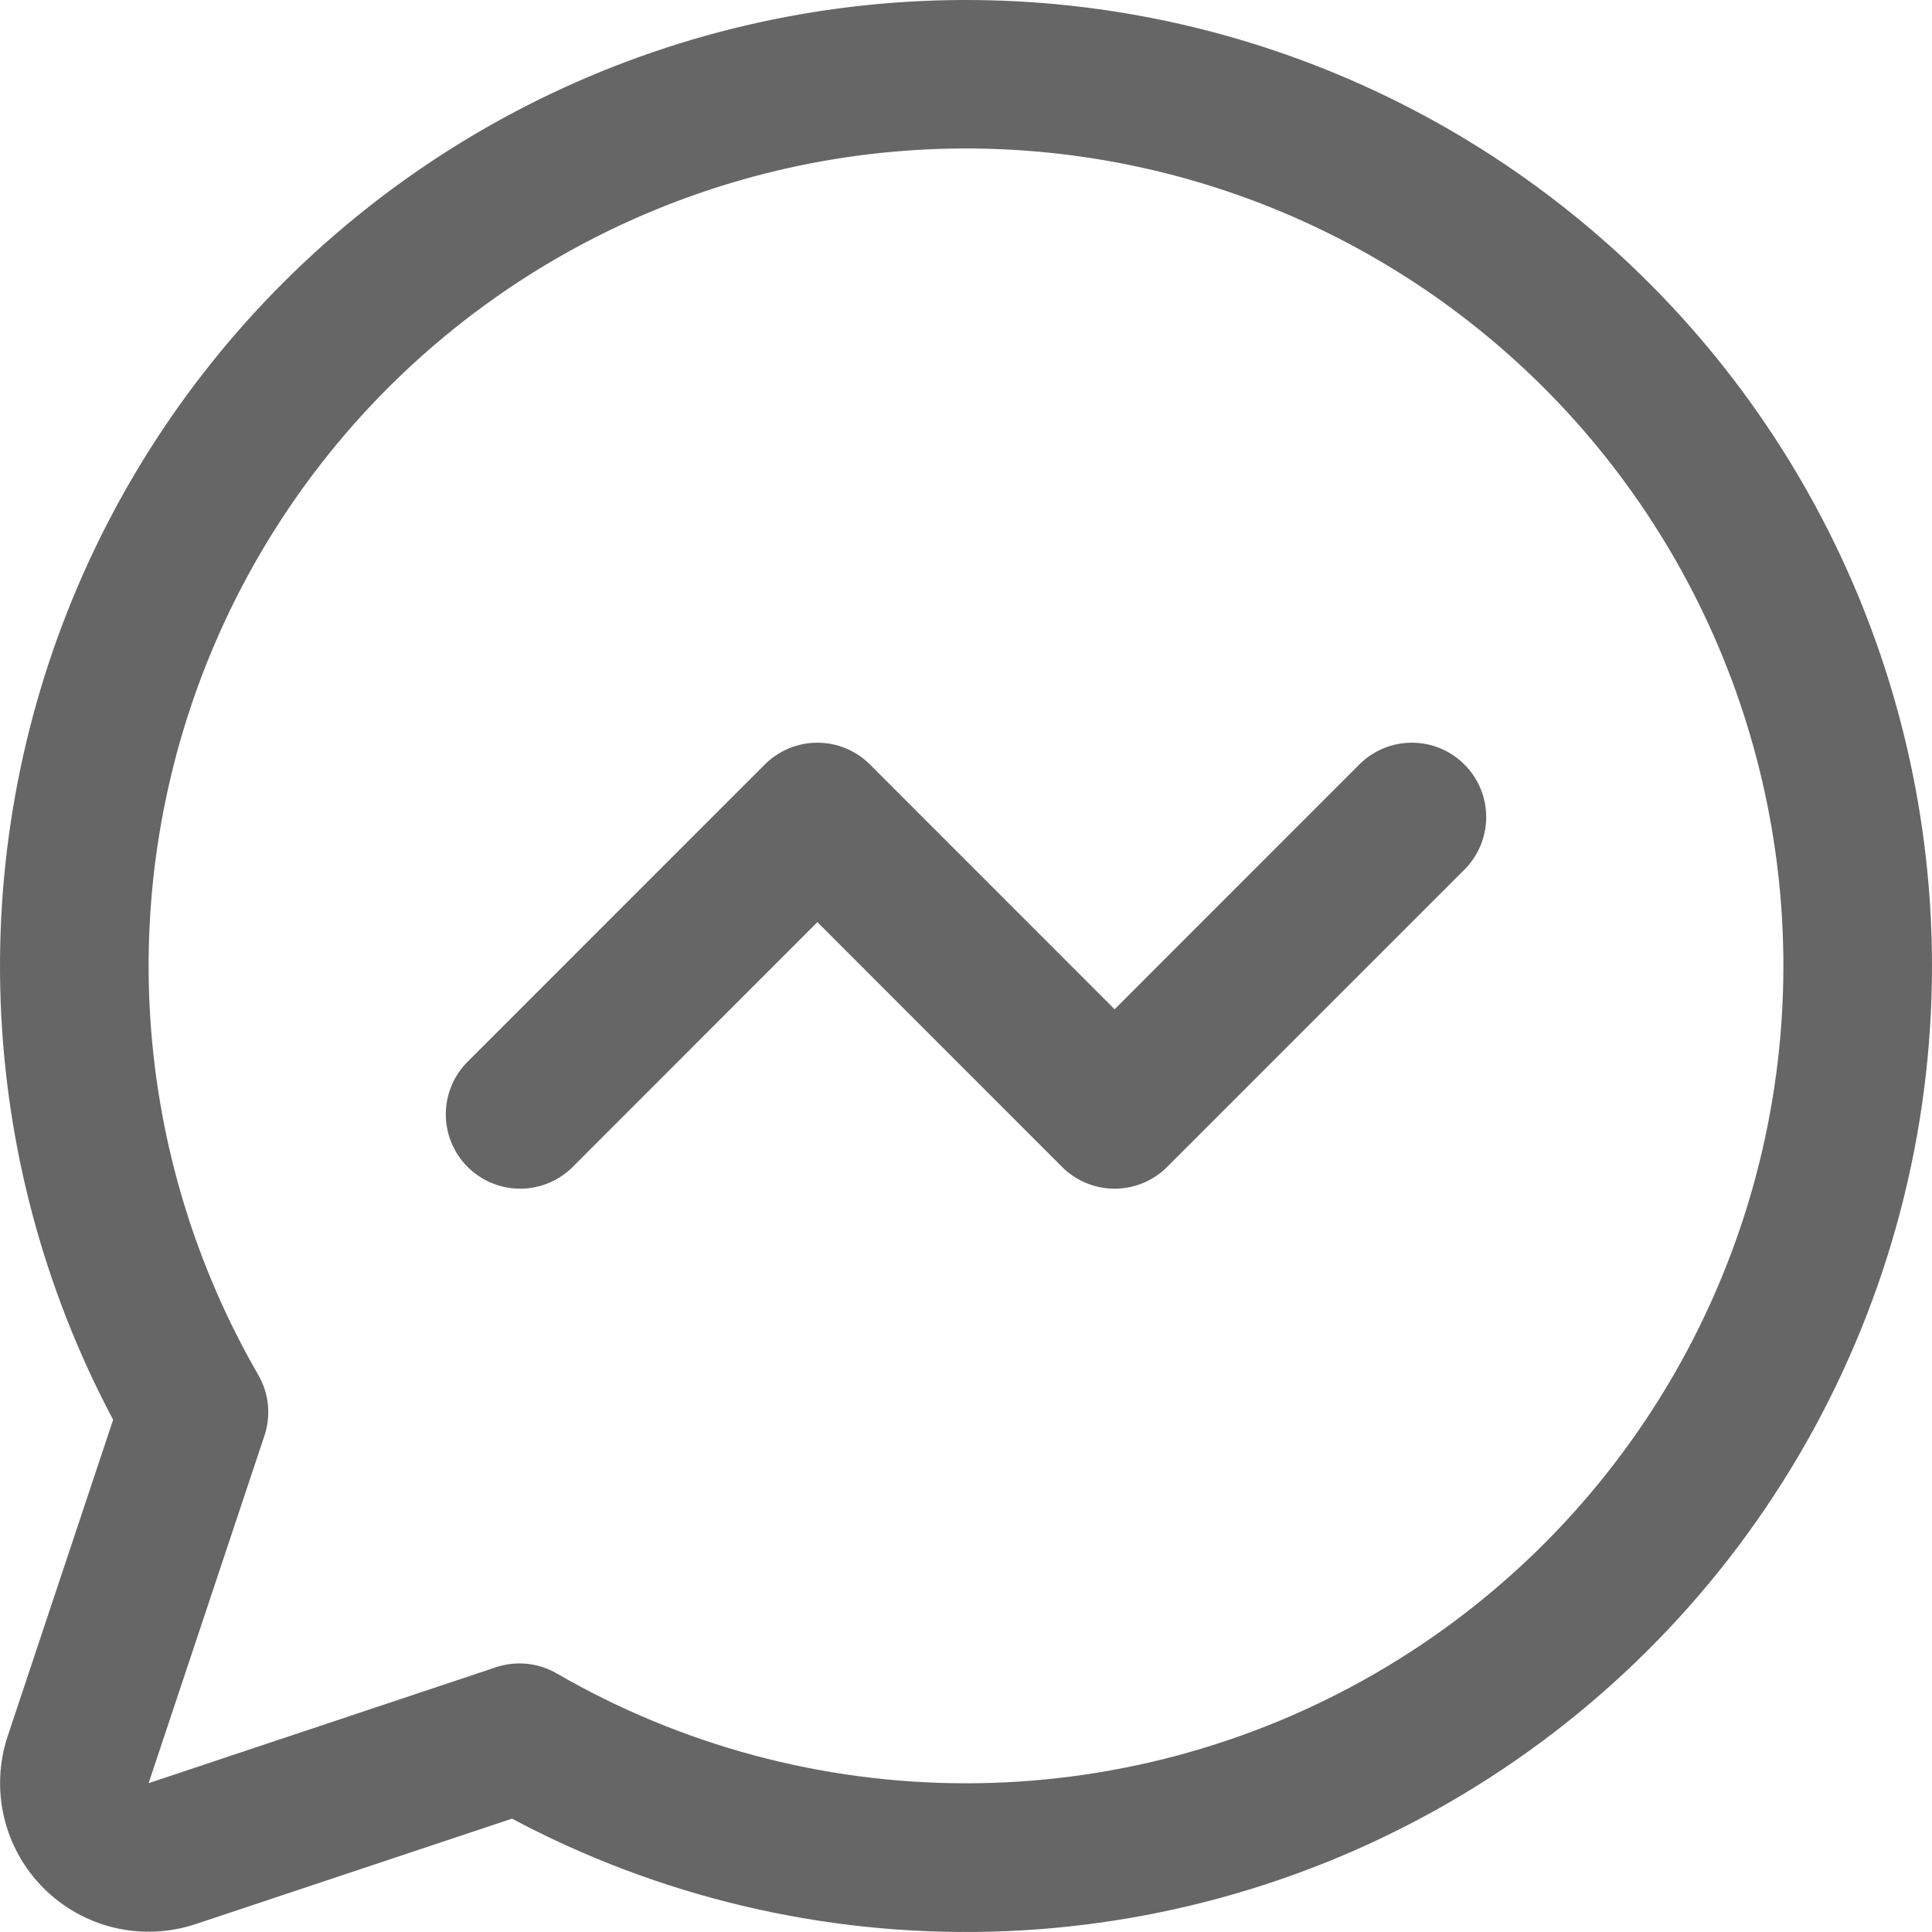
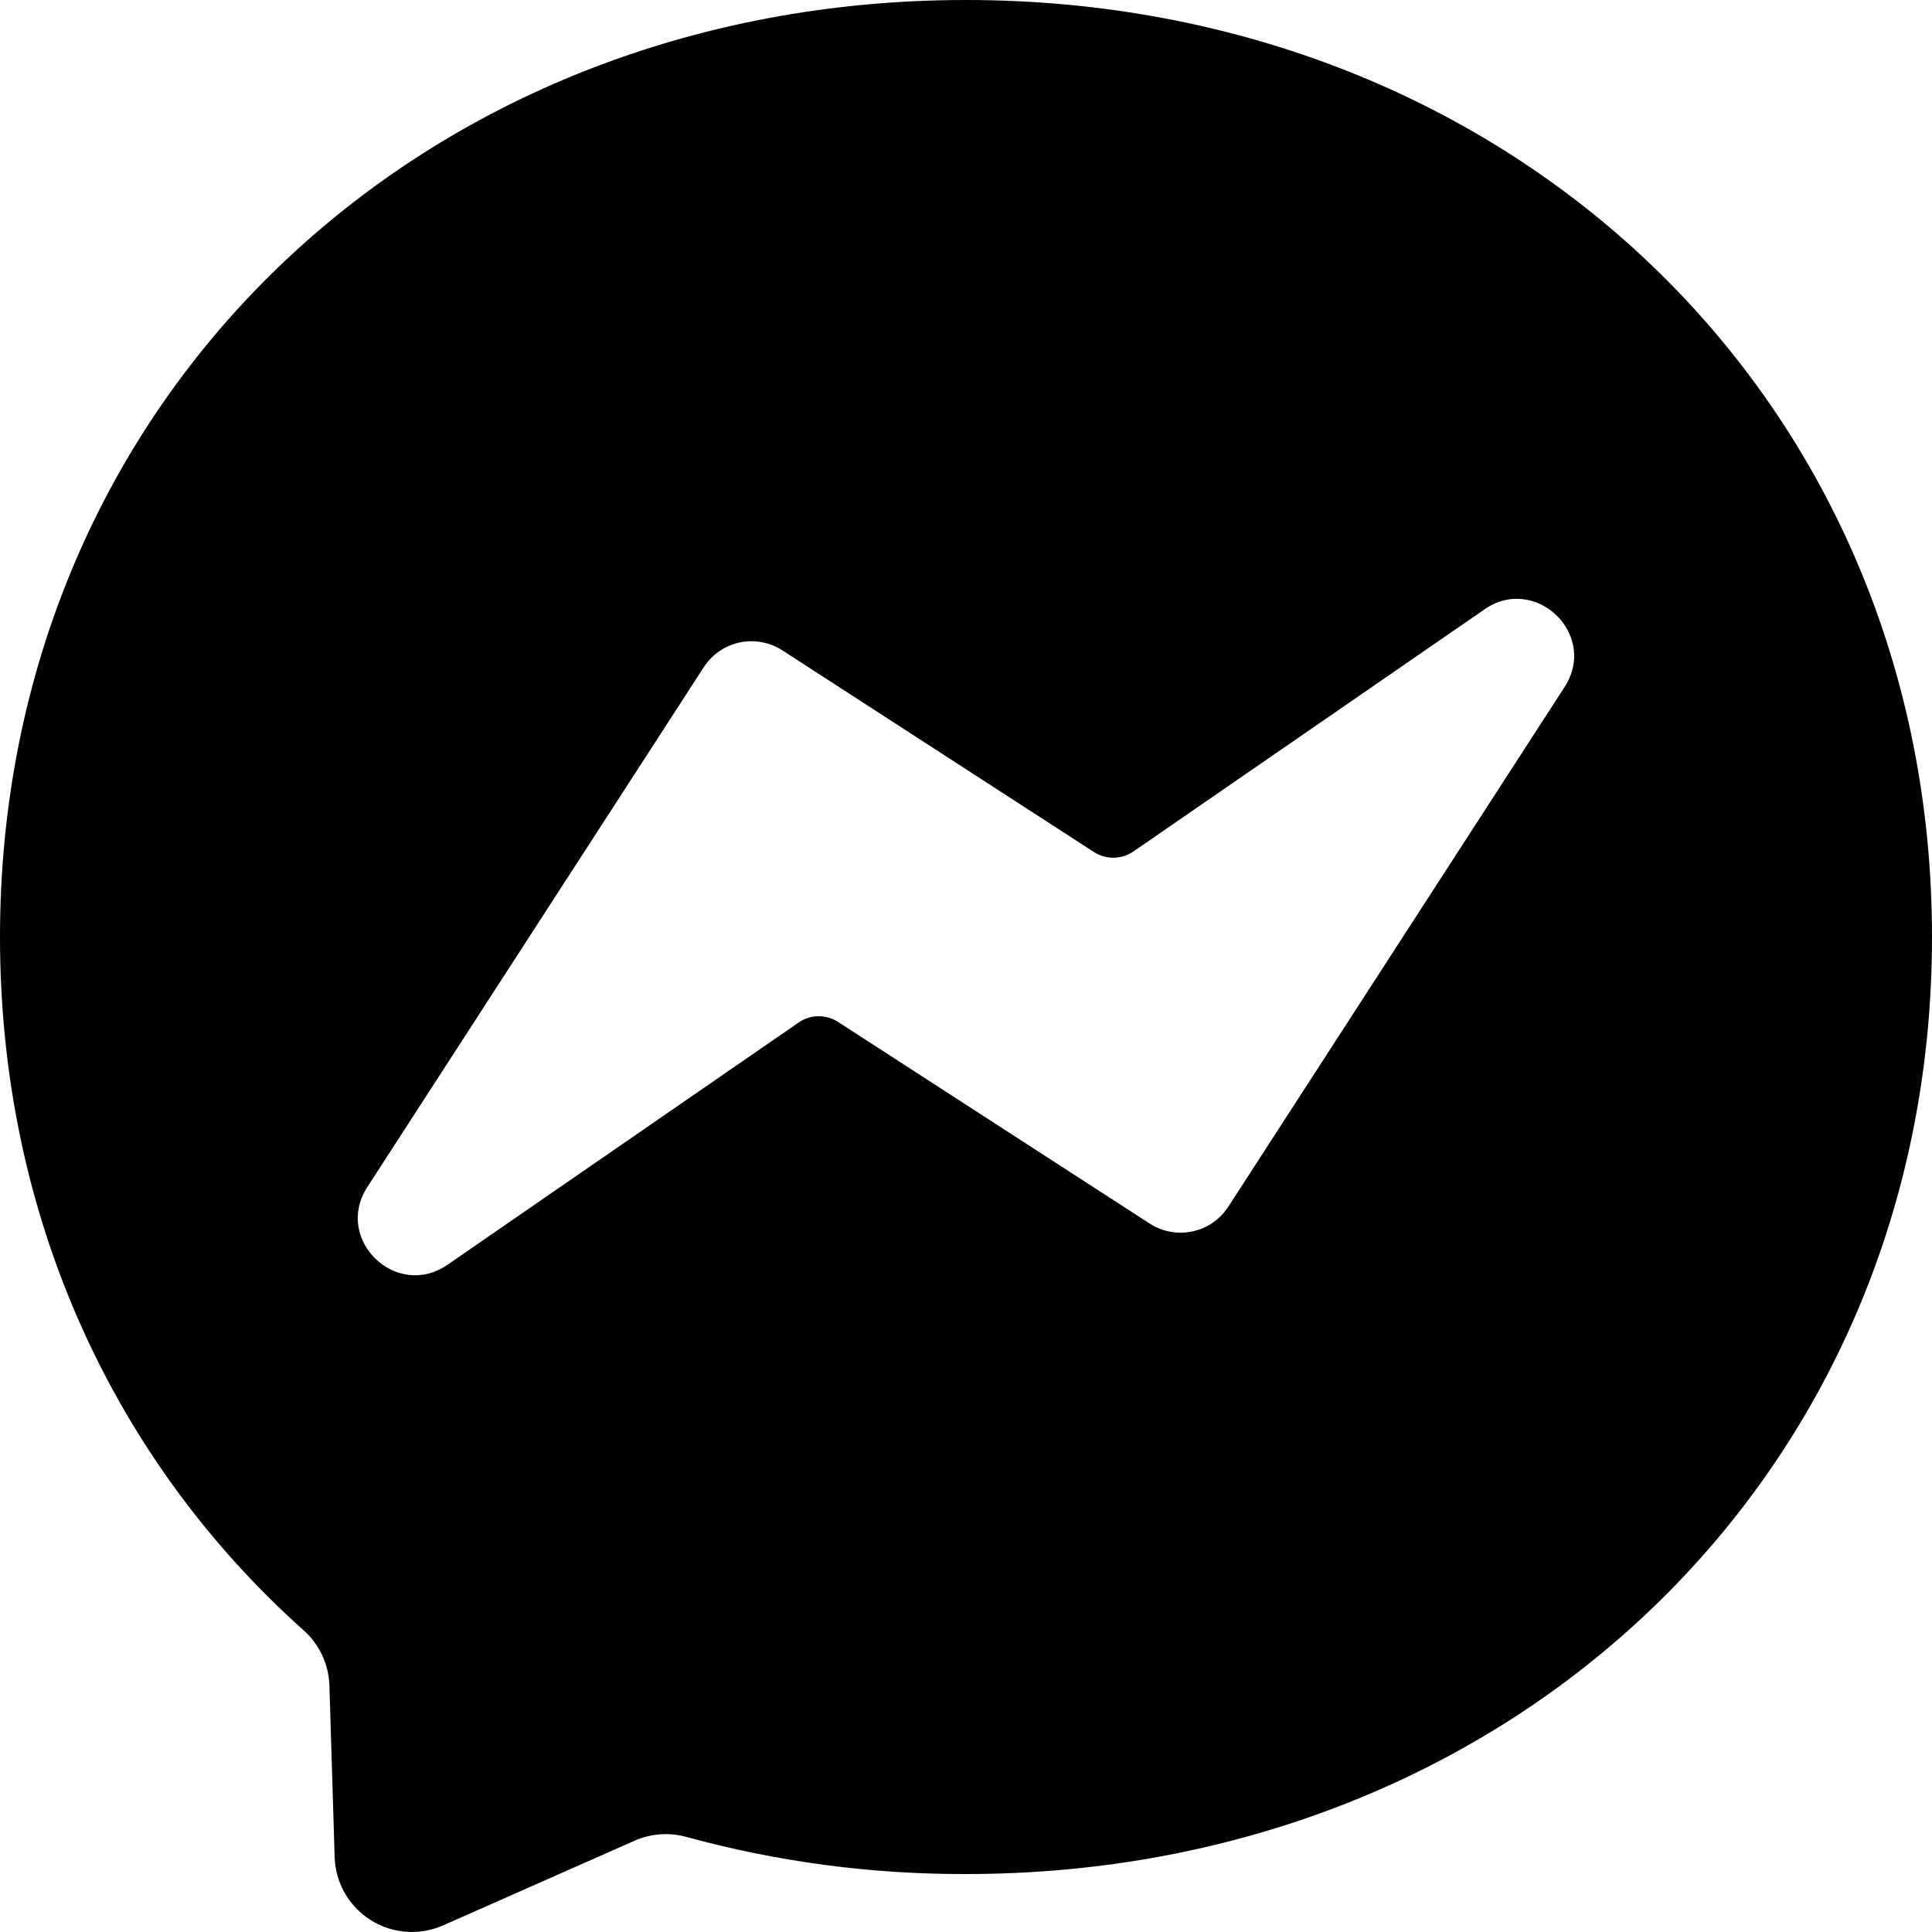
- <svg xmlns="http://www.w3.org/2000/svg" width="270" height="270" viewBox="0 0 270 270" fill="none">
-   <path d="M204.655 106.839C205.62 107.803 206.386 108.948 206.909 110.209C207.431 111.47 207.7 112.822 207.7 114.186C207.7 115.551 207.431 116.903 206.909 118.163C206.386 119.424 205.62 120.57 204.655 121.534L163.116 163.077C162.152 164.042 161.007 164.808 159.746 165.331C158.485 165.854 157.134 166.123 155.769 166.123C154.405 166.123 153.053 165.854 151.793 165.331C150.532 164.808 149.387 164.042 148.422 163.077L114.231 128.869L80.039 163.077C78.091 165.025 75.448 166.12 72.692 166.12C69.937 166.12 67.294 165.025 65.345 163.077C63.397 161.128 62.302 158.485 62.302 155.729C62.302 152.973 63.397 150.33 65.345 148.381L106.884 106.839C107.848 105.873 108.993 105.107 110.254 104.584C111.515 104.062 112.866 103.793 114.231 103.793C115.595 103.793 116.947 104.062 118.207 104.584C119.468 105.107 120.613 105.873 121.578 106.839L155.769 141.046L189.961 106.839C190.925 105.873 192.07 105.107 193.331 104.584C194.592 104.062 195.943 103.793 197.308 103.793C198.672 103.793 200.024 104.062 201.284 104.584C202.545 105.107 203.69 105.873 204.655 106.839ZM270 134.958C270.005 158.267 263.976 181.181 252.499 201.469C241.022 221.757 224.489 238.727 204.508 250.729C184.528 262.73 161.78 269.354 138.481 269.955C115.181 270.556 92.123 265.114 71.55 254.158L27.351 268.893C23.691 270.114 19.764 270.291 16.009 269.405C12.255 268.518 8.822 266.604 6.094 263.876C3.366 261.148 1.452 257.714 0.566 253.959C-0.32 250.205 -0.143 246.277 1.077 242.617L15.811 198.414C6.181 180.307 0.802 160.244 0.083 139.748C-0.636 119.251 3.323 98.861 11.66 80.123C19.997 61.386 32.493 44.794 48.199 31.608C63.905 18.421 82.409 8.986 102.305 4.019C122.201 -0.948 142.968 -1.316 163.028 2.942C183.088 7.2 201.914 15.972 218.078 28.593C234.242 41.214 247.318 57.352 256.315 75.782C265.311 94.211 269.992 114.449 270 134.958ZM249.231 134.958C249.226 117.433 245.19 100.145 237.435 84.431C229.68 68.716 218.415 54.997 204.51 44.333C190.605 33.67 174.433 26.348 157.246 22.936C140.059 19.523 122.318 20.11 105.394 24.652C88.47 29.194 72.818 37.569 59.649 49.128C46.479 60.688 36.145 75.123 29.446 91.316C22.747 107.508 19.863 125.026 21.017 142.512C22.171 159.998 27.331 176.984 36.099 192.156C36.835 193.43 37.292 194.846 37.44 196.309C37.588 197.773 37.423 199.251 36.956 200.647L20.769 249.199L69.317 232.998C70.713 232.533 72.192 232.37 73.656 232.52C75.119 232.67 76.534 233.129 77.807 233.868C95.172 243.913 114.876 249.207 134.937 249.218C154.998 249.229 174.708 243.956 192.085 233.93C209.461 223.904 223.891 209.479 233.923 192.104C243.954 174.73 249.234 155.02 249.231 134.958Z" fill="#666666" />
+ <svg xmlns="http://www.w3.org/2000/svg" role="img" viewBox="0 0 24 24">
+   <path d="M12 0C5.24 0 0 4.952 0 11.64c0 3.499 1.434 6.521 3.769 8.61a.96.96 0 0 1 .323.683l.065 2.135a.96.96 0 0 0 1.347.85l2.381-1.053a.96.96 0 0 1 .641-.046A13 13 0 0 0 12 23.28c6.76 0 12-4.952 12-11.64S18.76 0 12 0m6.806 7.44c.522-.03.971.567.63 1.094l-4.178 6.457a.707.707 0 0 1-.977.208l-3.87-2.504a.44.44 0 0 0-.49.007l-4.363 3.01c-.637.438-1.415-.317-.995-.966l4.179-6.457a.706.706 0 0 1 .977-.21l3.87 2.505c.15.097.344.094.491-.007l4.362-3.008a.7.7 0 0 1 .364-.13" />
</svg>
